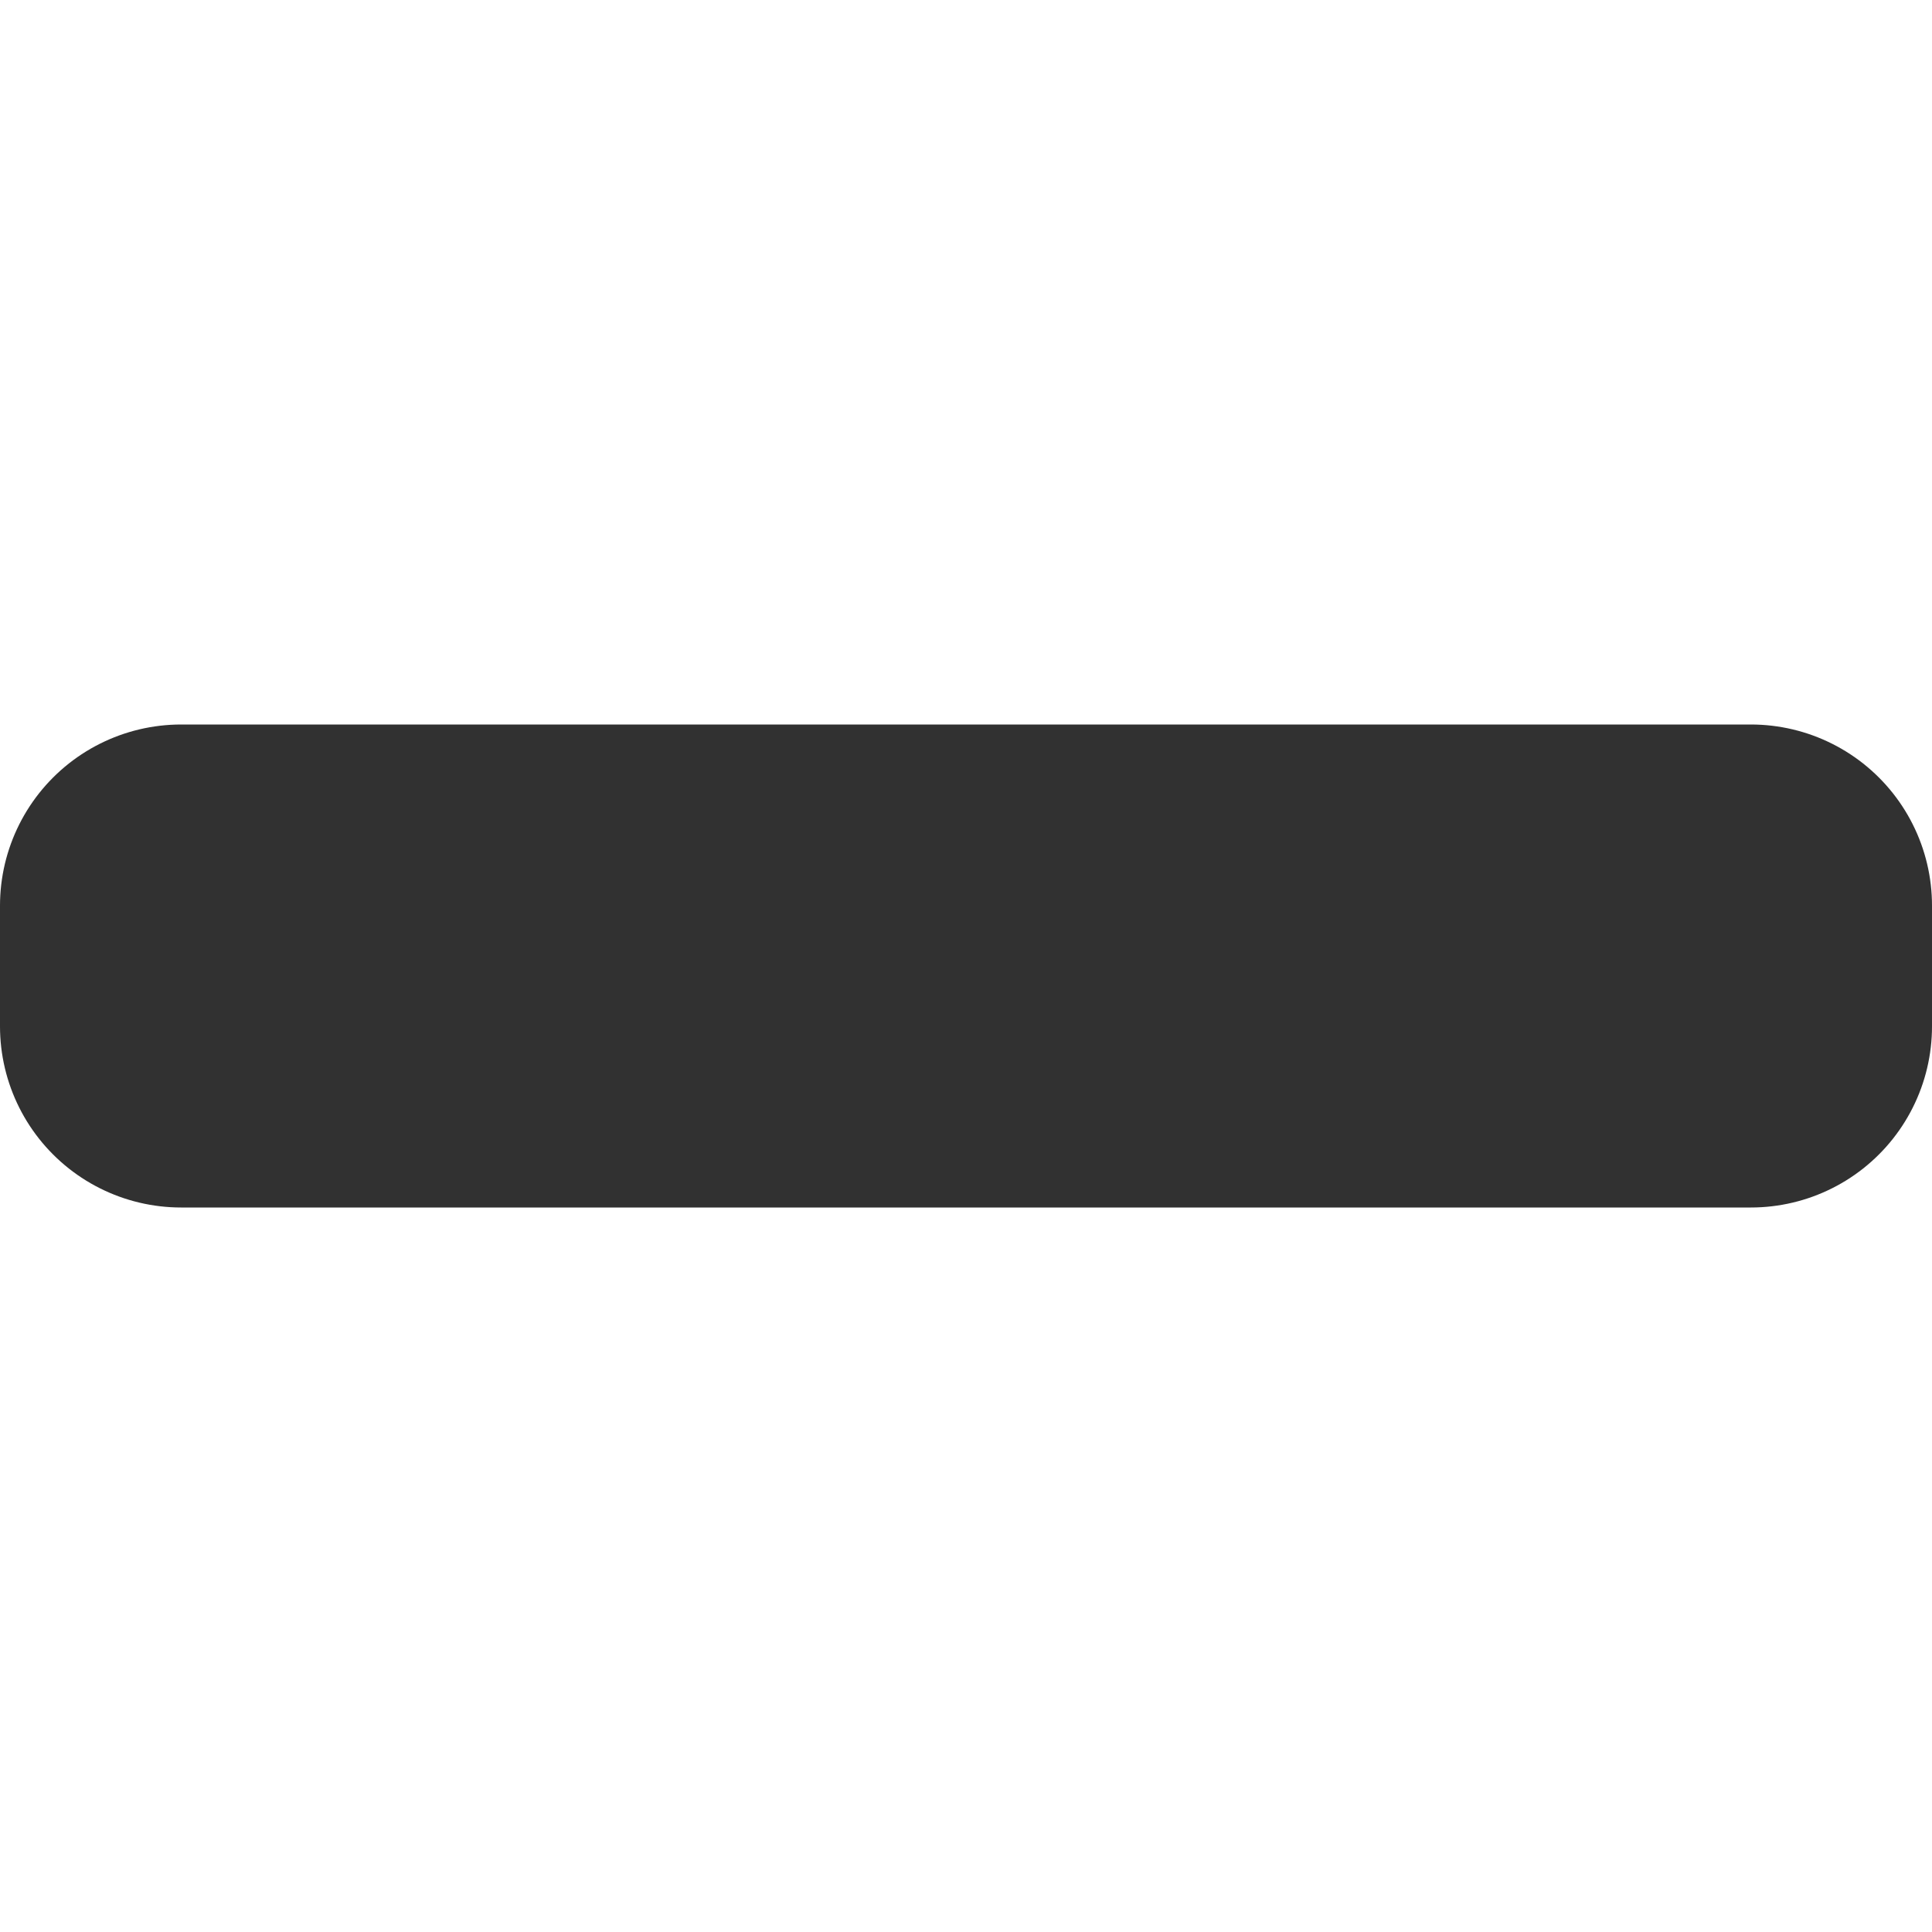
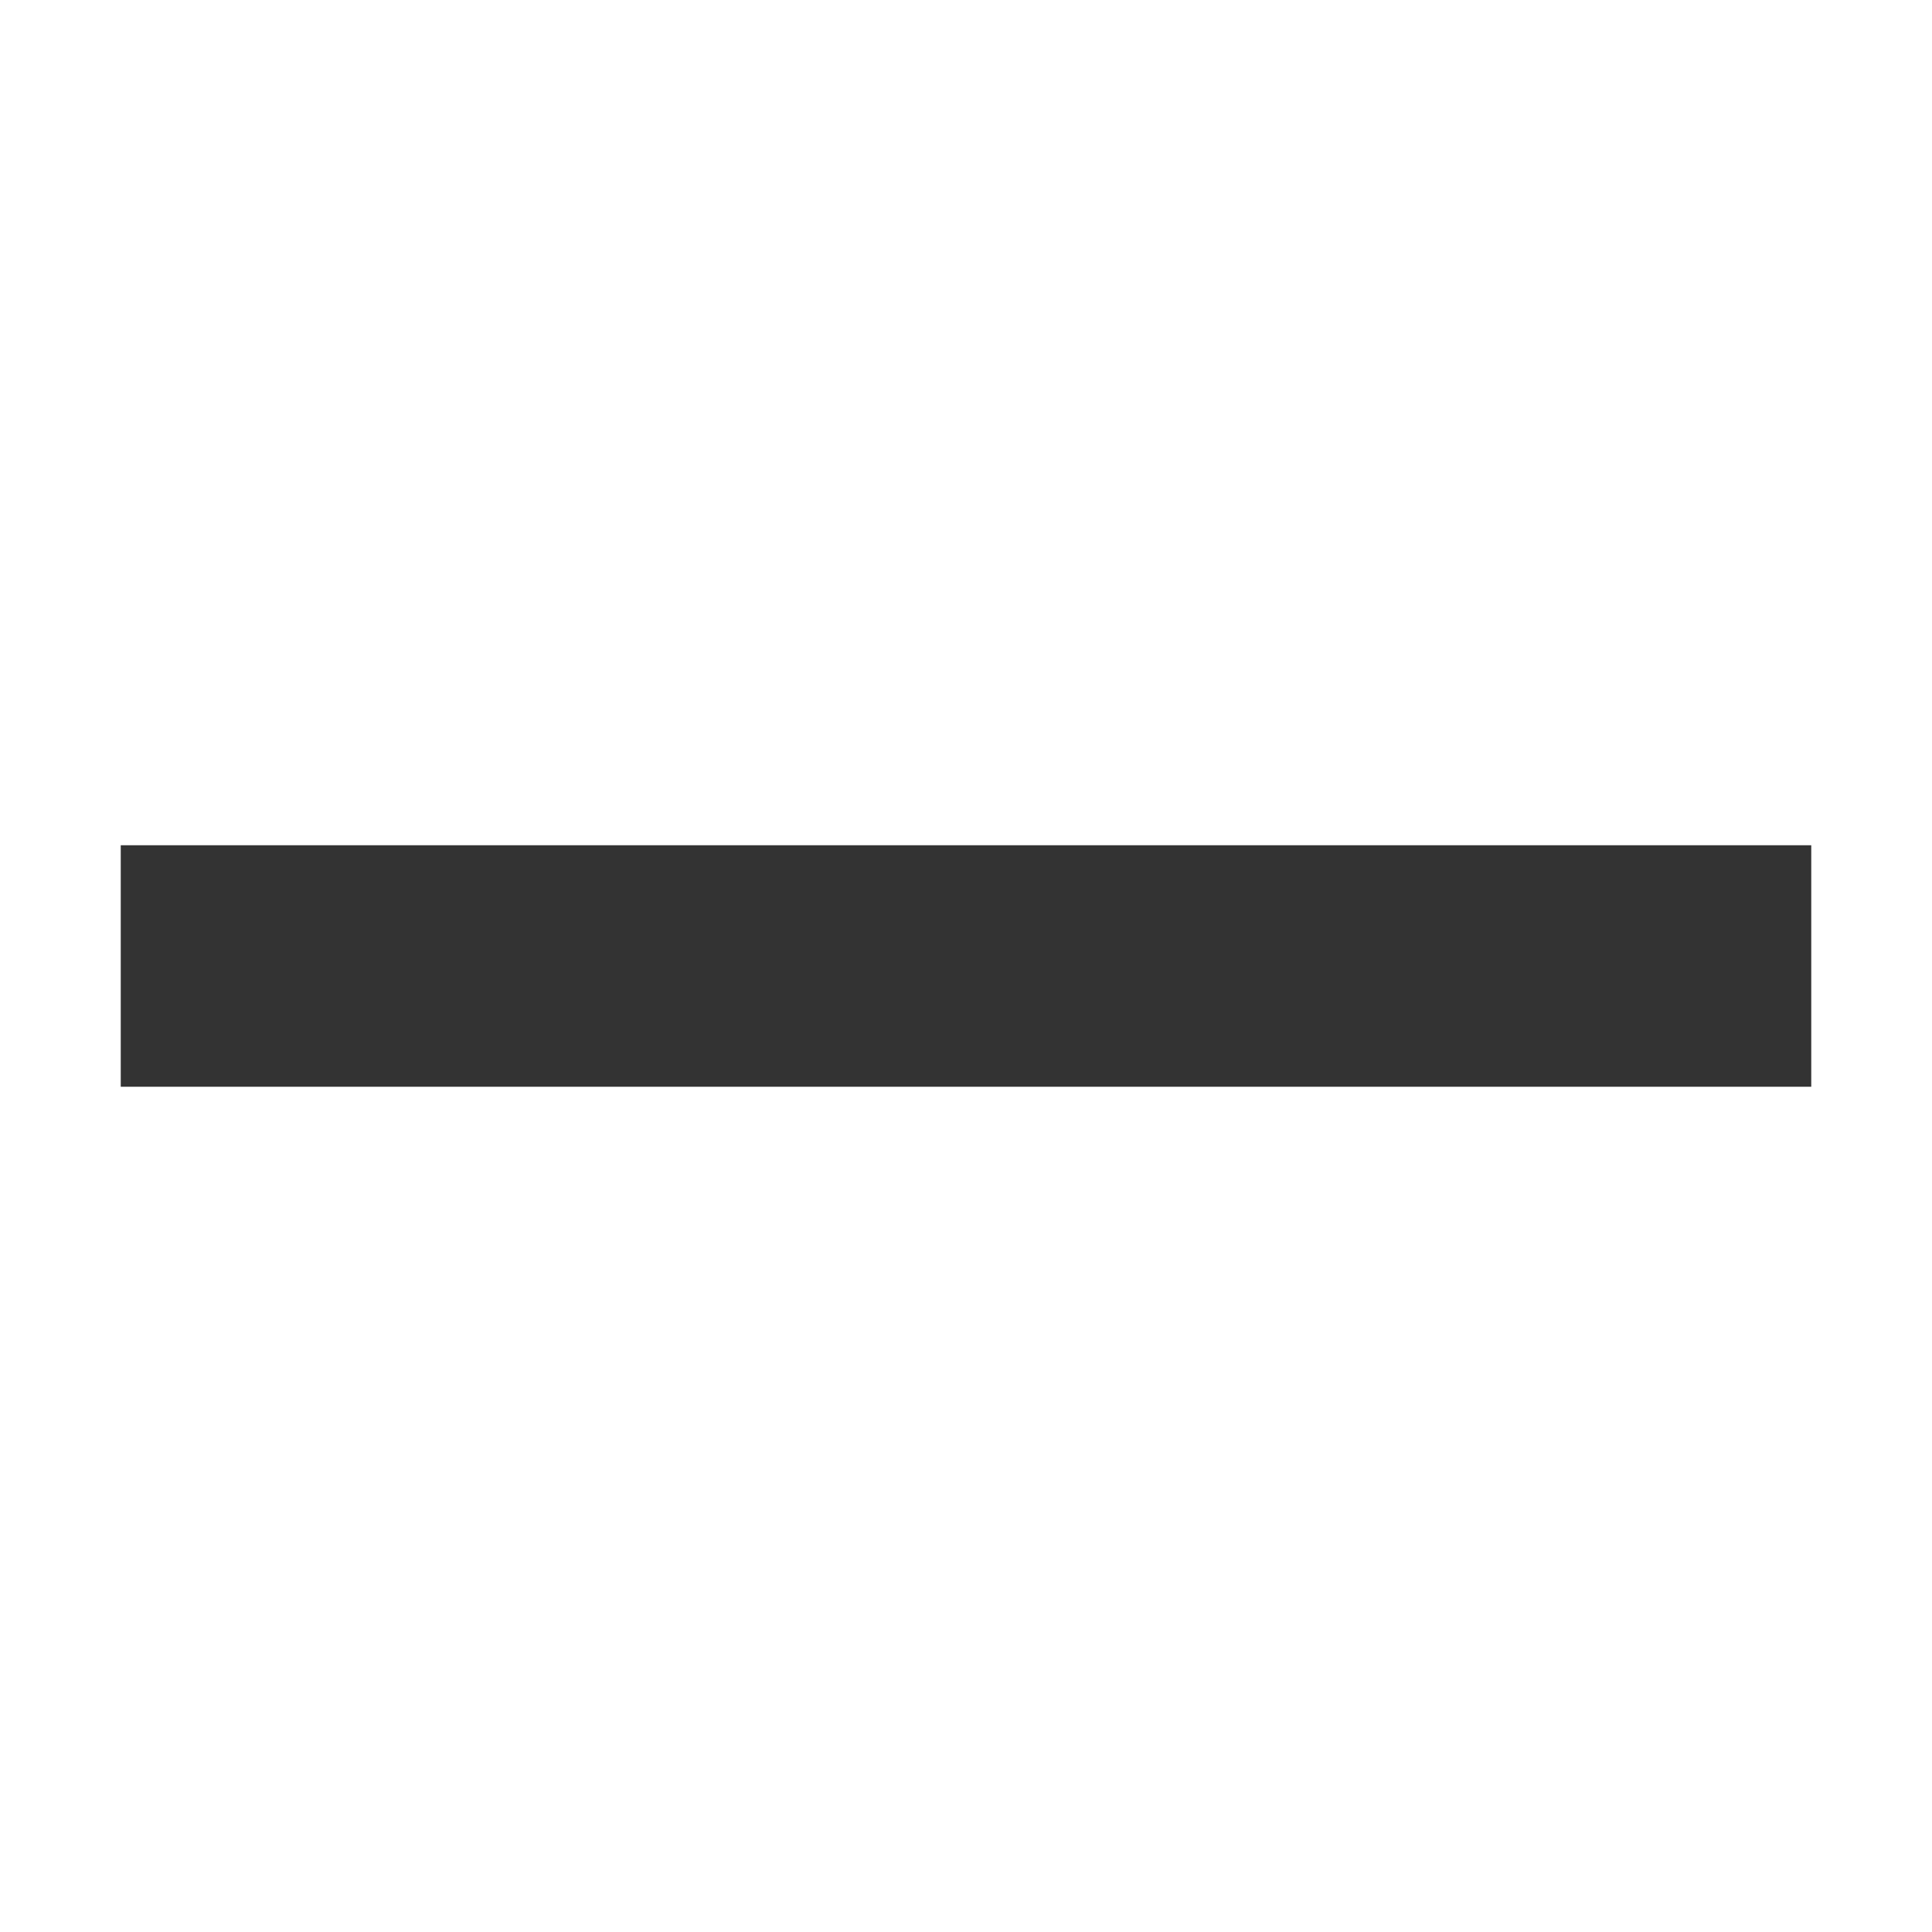
<svg xmlns="http://www.w3.org/2000/svg" xmlns:xlink="http://www.w3.org/1999/xlink" id="svg3275" height="16" width="16" version="1.0">
  <defs id="defs3277">
    <radialGradient id="radialGradient2469" gradientUnits="userSpaceOnUse" cy="4.625" cx="62.625" gradientTransform="matrix(2.1647,0,0,0.75294,-111.56,36.518)" r="10.625">
      <stop id="stop8840" offset="0" />
      <stop id="stop8842" style="stop-opacity:0" offset="1" />
    </radialGradient>
    <linearGradient id="linearGradient2452" y2="34.225" gradientUnits="userSpaceOnUse" x2="24.104" gradientTransform="matrix(1.8451,0,0,1.834,-20.057,-17.214)" y1="15.181" x1="24.104">
      <stop id="stop2266" style="stop-color:#d7e866" offset="0" />
      <stop id="stop2268" style="stop-color:#8cab2a" offset="1" />
    </linearGradient>
    <linearGradient id="linearGradient3269" y2="45" gradientUnits="userSpaceOnUse" x2="24" y1="5" x1="24">
      <stop id="stop3261" style="stop-color:#fff" offset="0" />
      <stop id="stop3263" style="stop-color:#fff;stop-opacity:0" offset="1" />
    </linearGradient>
    <radialGradient xlink:href="#linearGradient2499" id="radialGradient5966" gradientUnits="userSpaceOnUse" gradientTransform="matrix(1.226924,0,0,0.9913394,-14.52316,8.559101)" cx="64.808" cy="1019.362" fx="64.808" fy="991.862" r="61.016" />
    <linearGradient x1="63.397" y1="-12.489" gradientTransform="matrix(2.8014,0,0,2.8014,-142.25,43.835)" x2="63.397" gradientUnits="userSpaceOnUse" y2="5.468" id="linearGradient2499">
      <stop offset="0" style="stop-color:#ffffff;stop-opacity:0;" id="stop4875" />
      <stop id="stop3899" style="stop-color:#ffffff;stop-opacity:0;" offset="0.705" />
      <stop offset="1" style="stop-color:#ffffff;stop-opacity:1;" id="stop4877" />
    </linearGradient>
  </defs>
-   <rect style="opacity:0.806;fill:#000000;fill-opacity:1;stroke:#000000;stroke-width:3;stroke-linecap:round;stroke-linejoin:round;stroke-miterlimit:4;stroke-opacity:1;stroke-dasharray:none" id="rect2999" width="13" height="1" x="1.5" y="7.5" />
+   <path style="opacity:0.8;fill:#000000;fill-opacity:1;stroke:none" d="M 1,7 15,7 15,9 1,9 z" id="path2997" />
</svg>
